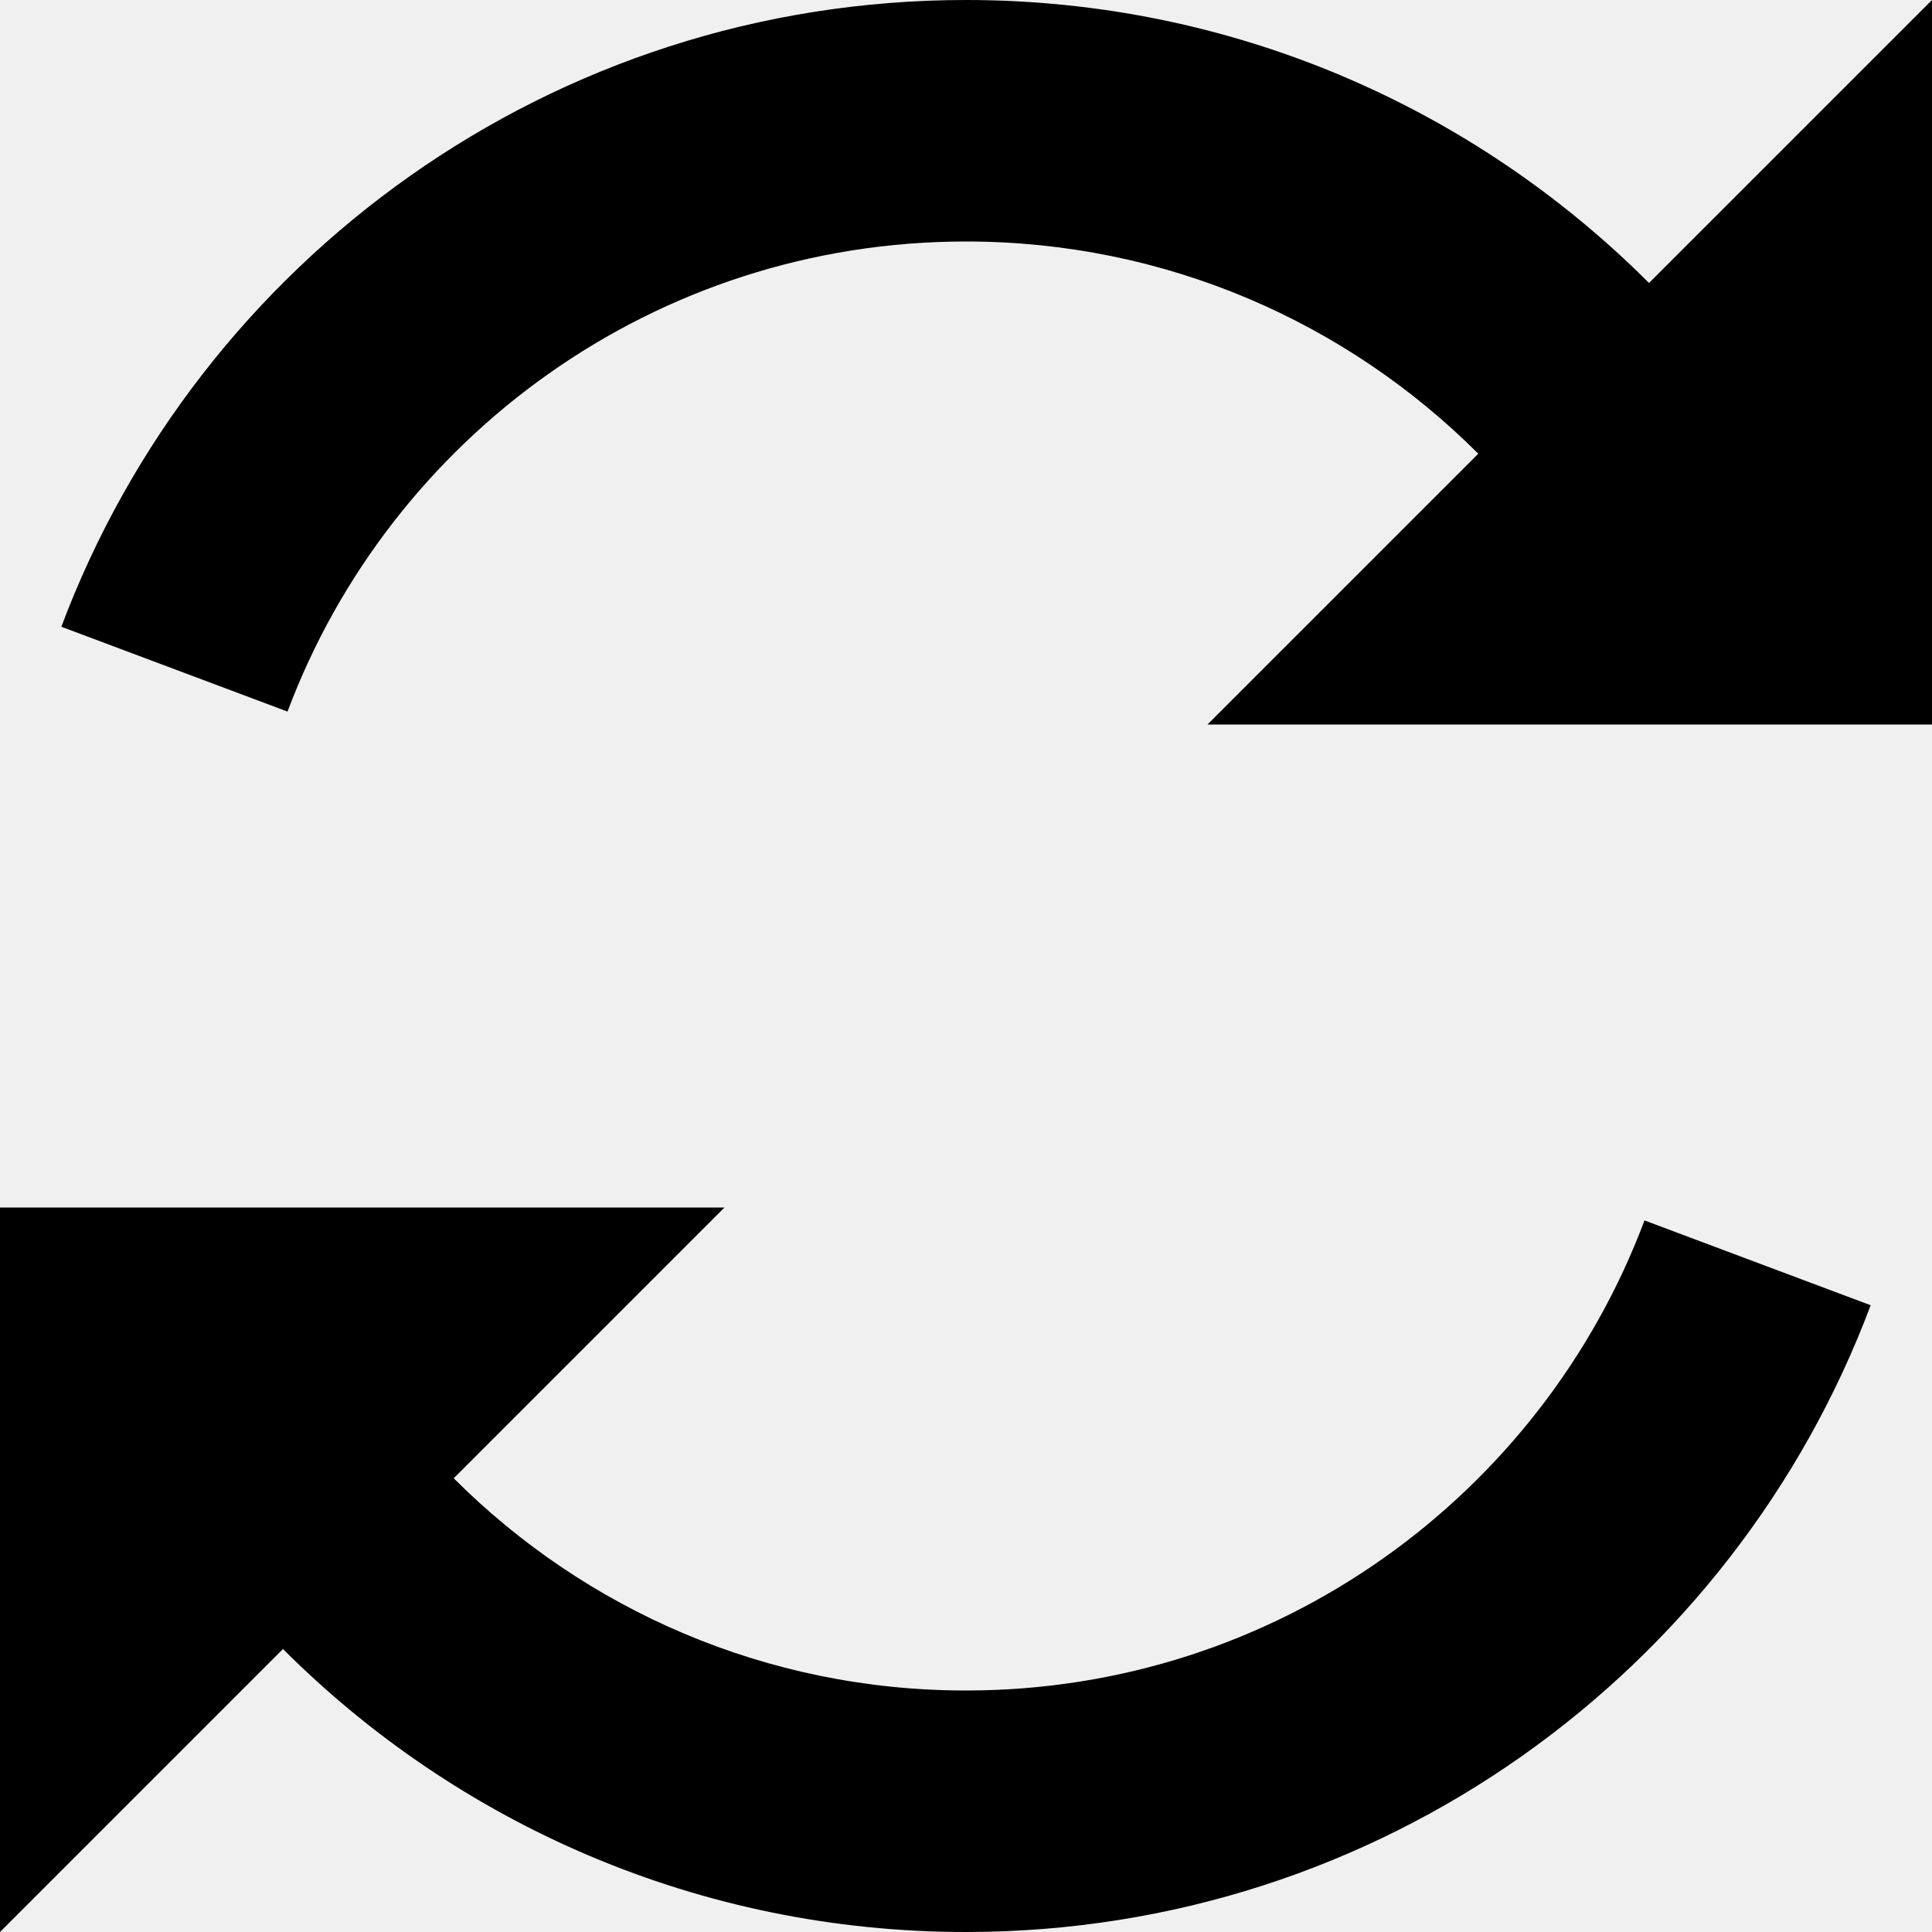
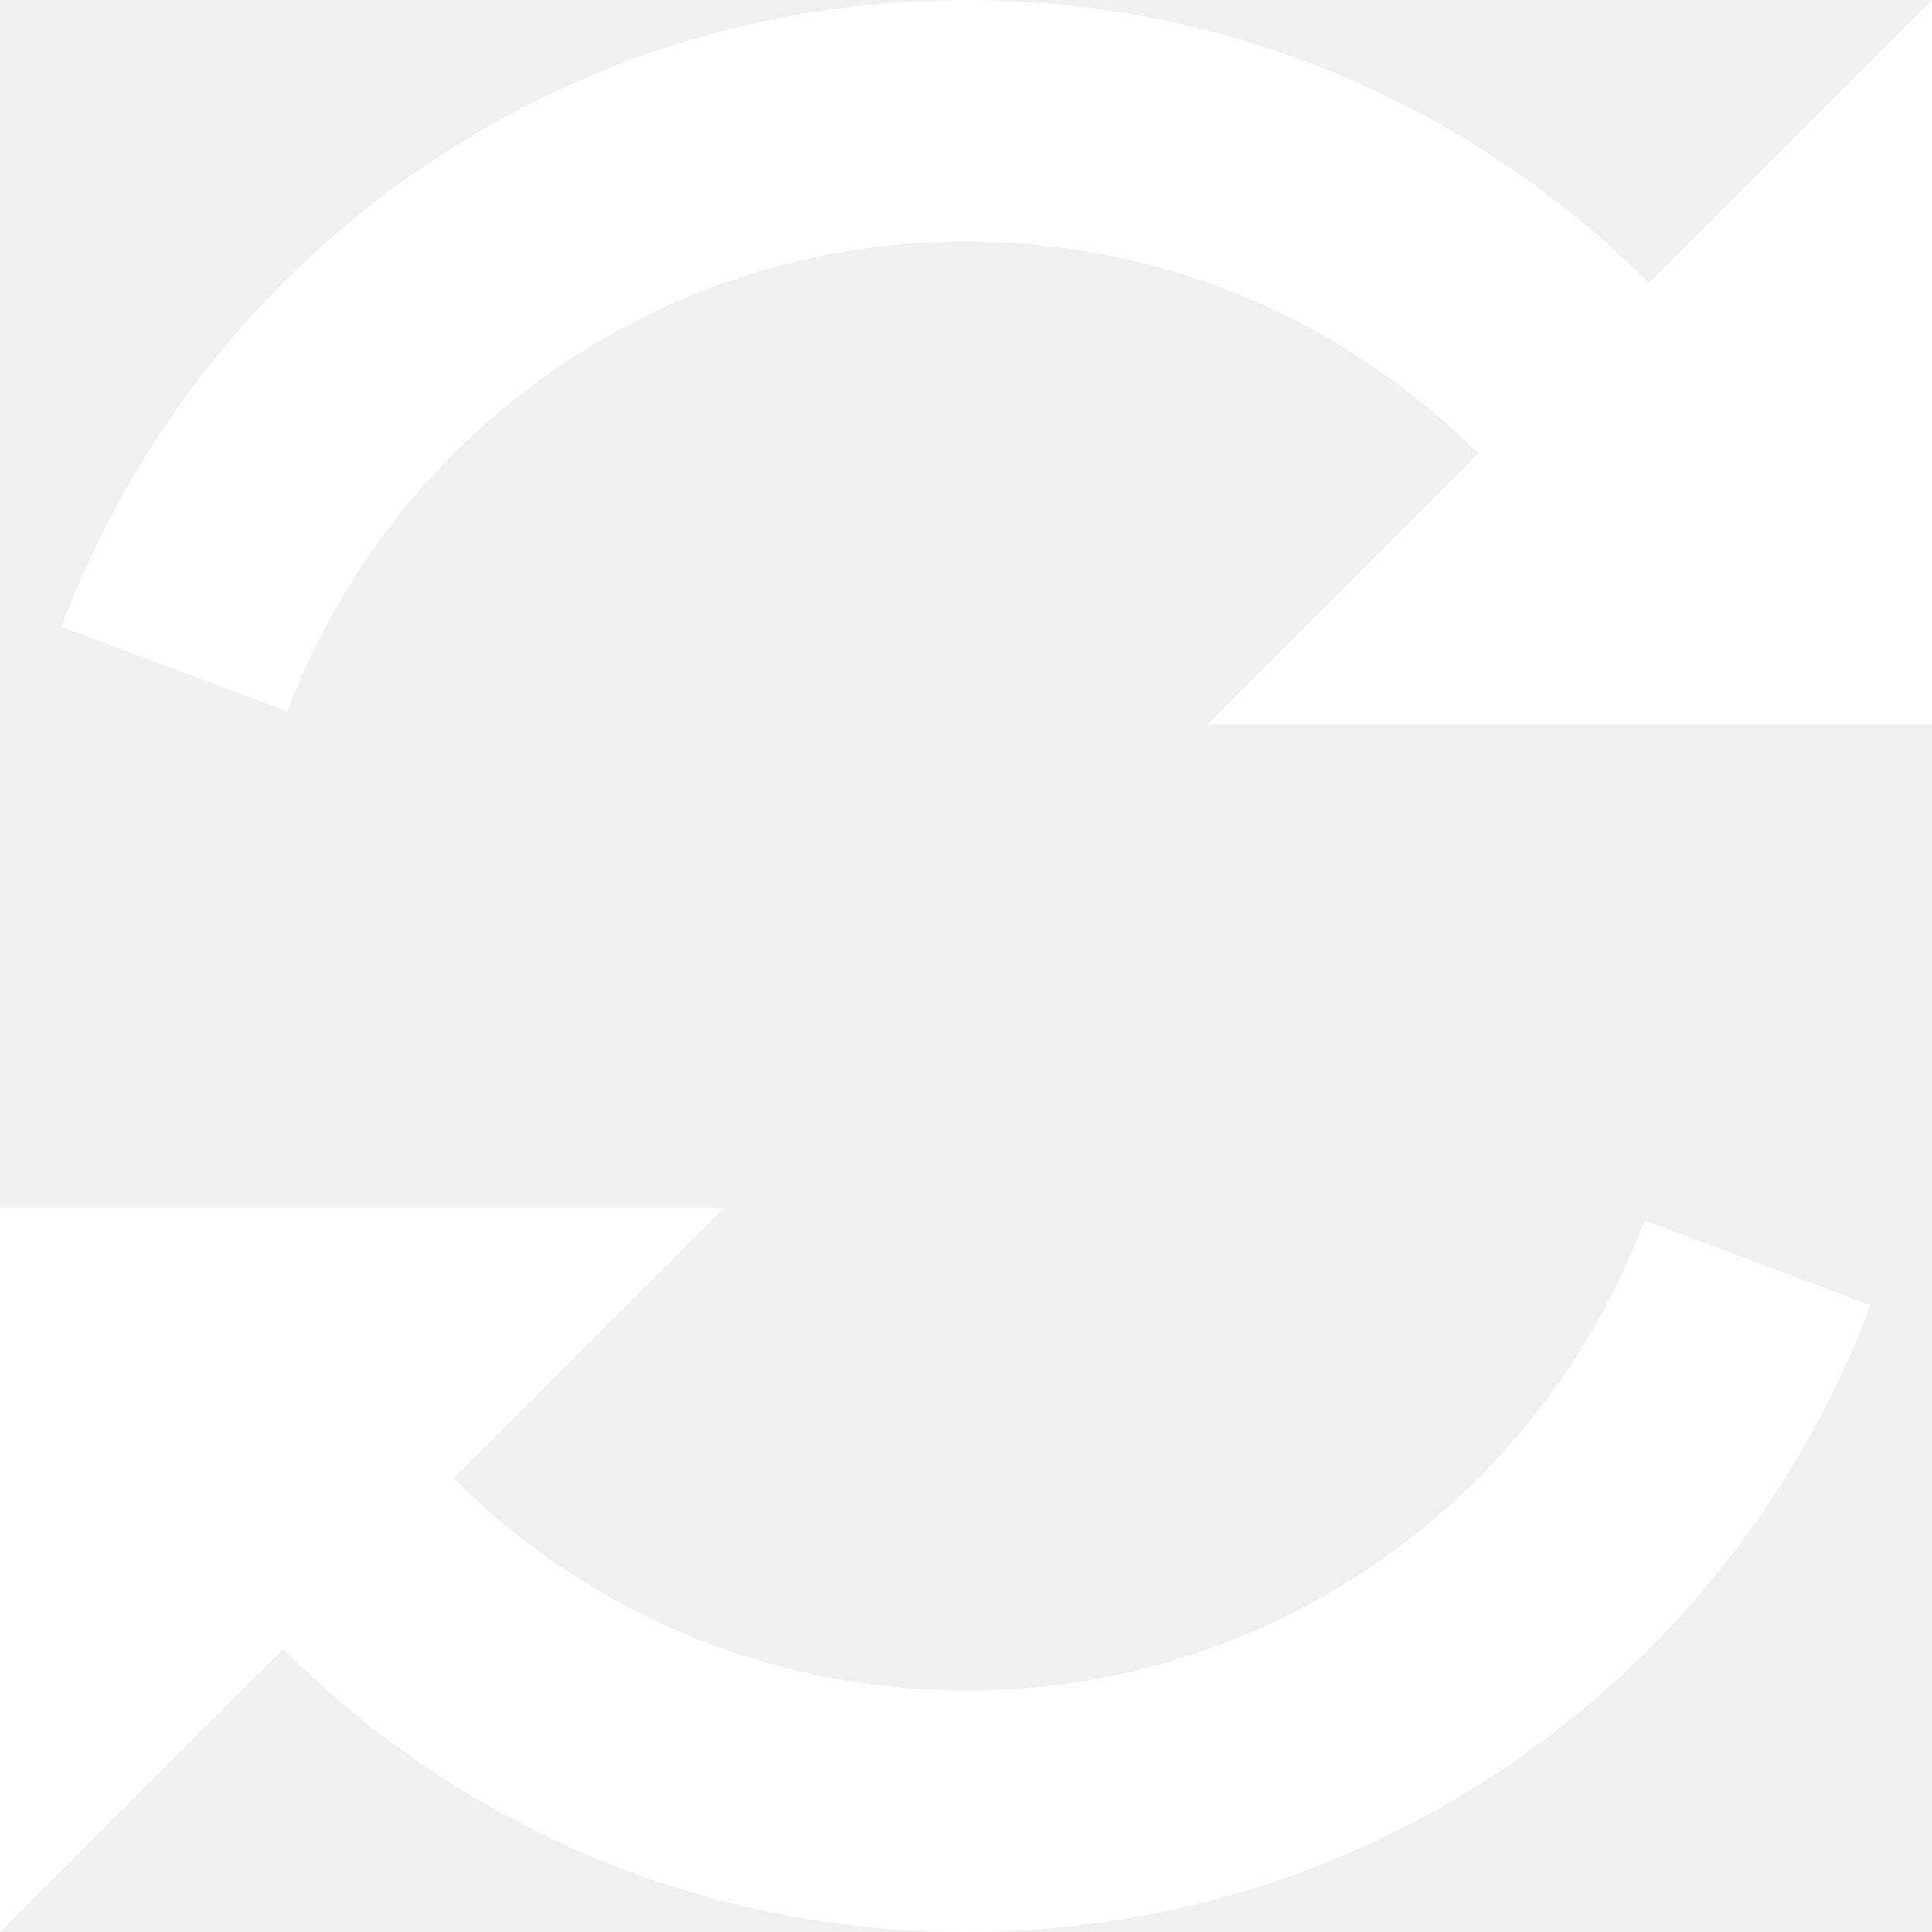
- <svg xmlns="http://www.w3.org/2000/svg" fill="#000000" width="32" height="32" viewBox="0 0 32 32">
-   <g>
-     <path d="M 27.313,4.687C 24.418,1.791, 20.418,0, 16,0C 9.141,0, 3.291,4.316, 1.016,10.381l 3.746,1.405 C 6.468,7.237, 10.856,4, 16,4c 3.314,0, 6.313,1.344, 8.485,3.515L 20,12l 12,0 L 32,0 L 27.313,4.687zM 16,28c-3.314,0-6.313-1.343-8.485-3.515L 12,20L0,20 l0,12 l 4.687-4.687C 7.582,30.208, 11.582,32, 16,32 c 6.859,0, 12.709-4.316, 14.984-10.381l-3.746-1.405C 25.532,24.763, 21.144,28, 16,28z" />
+ <svg xmlns="http://www.w3.org/2000/svg" fill="#000000" width="32" height="32" viewBox="0 0 32 32" version="1.1" id="svg6">
+   <defs id="defs10" />
+   <g id="g4">
+     <path d="M 27.313,4.687 C 24.418,1.791 20.418,0 16,0 9.141,0 3.291,4.316 1.016,10.381 l 3.746,1.405 C 6.468,7.237 10.856,4 16,4 c 3.314,0 6.313,1.344 8.485,3.515 L 20,12 H 32 V 0 Z M 16,28 C 12.686,28 9.687,26.657 7.515,24.485 L 12,20 H 0 V 32 L 4.687,27.313 C 7.582,30.208 11.582,32 16,32 22.859,32 28.709,27.684 30.984,21.619 L 27.238,20.214 C 25.532,24.763 21.144,28 16,28 Z" id="path2" style="fill:#ffffff" />
  </g>
</svg>
